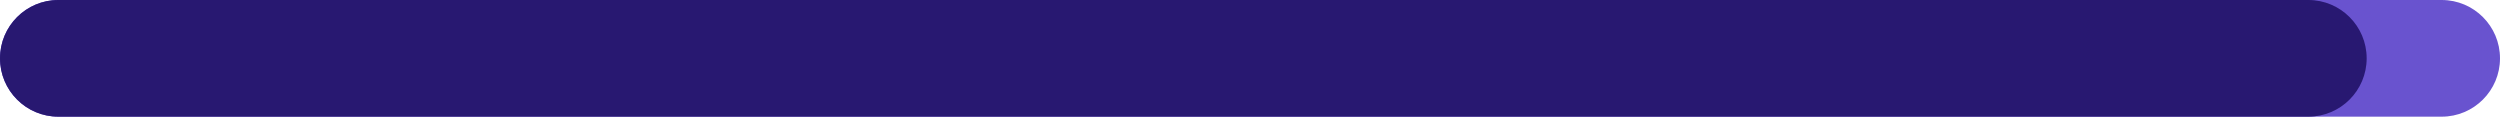
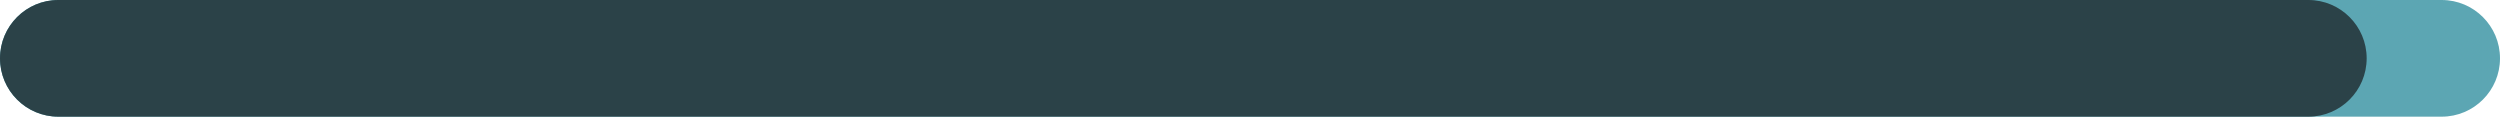
<svg xmlns="http://www.w3.org/2000/svg" width="150" height="7" viewBox="0 0 150 7" fill="none">
-   <rect width="150" height="7" rx="3.5" fill="#6953CF" />
-   <rect width="142" height="7" rx="3.5" fill="#281871" />
+   <rect width="150" height="7" rx="3.5" fill="#5CA6B3" />
+   <rect width="142" height="7" rx="3.5" fill="#2B4248" />
</svg>
